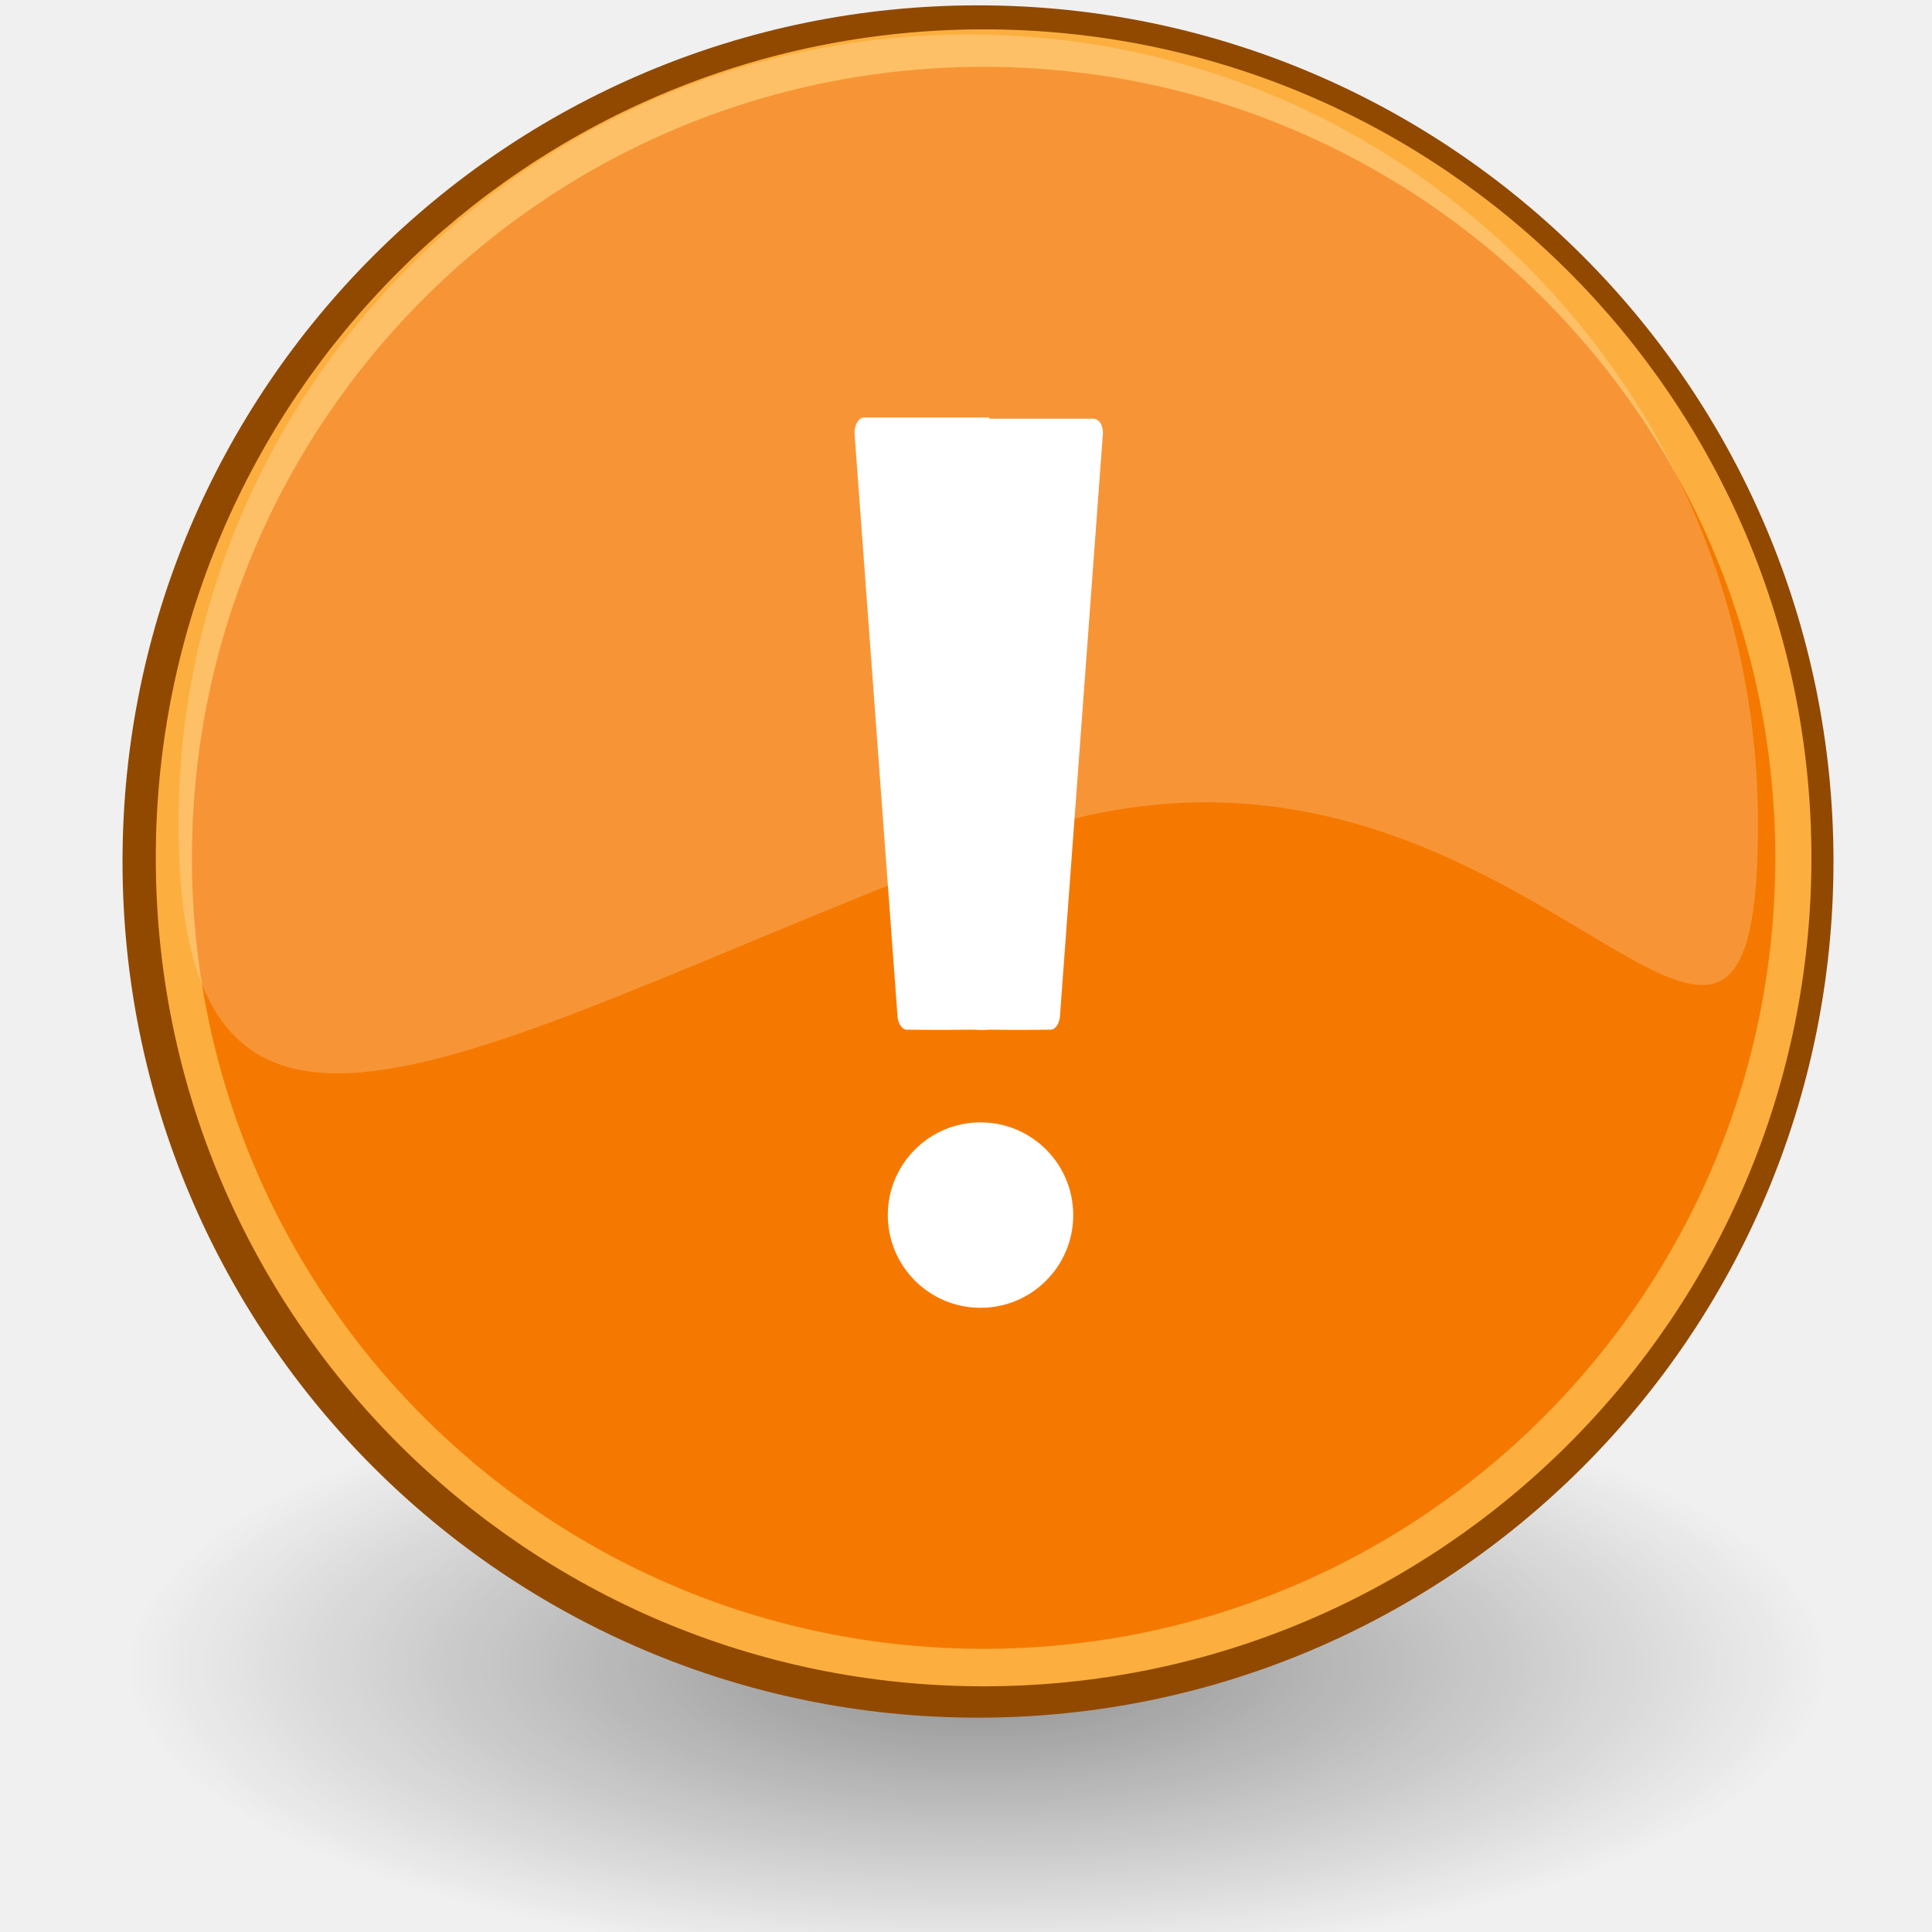
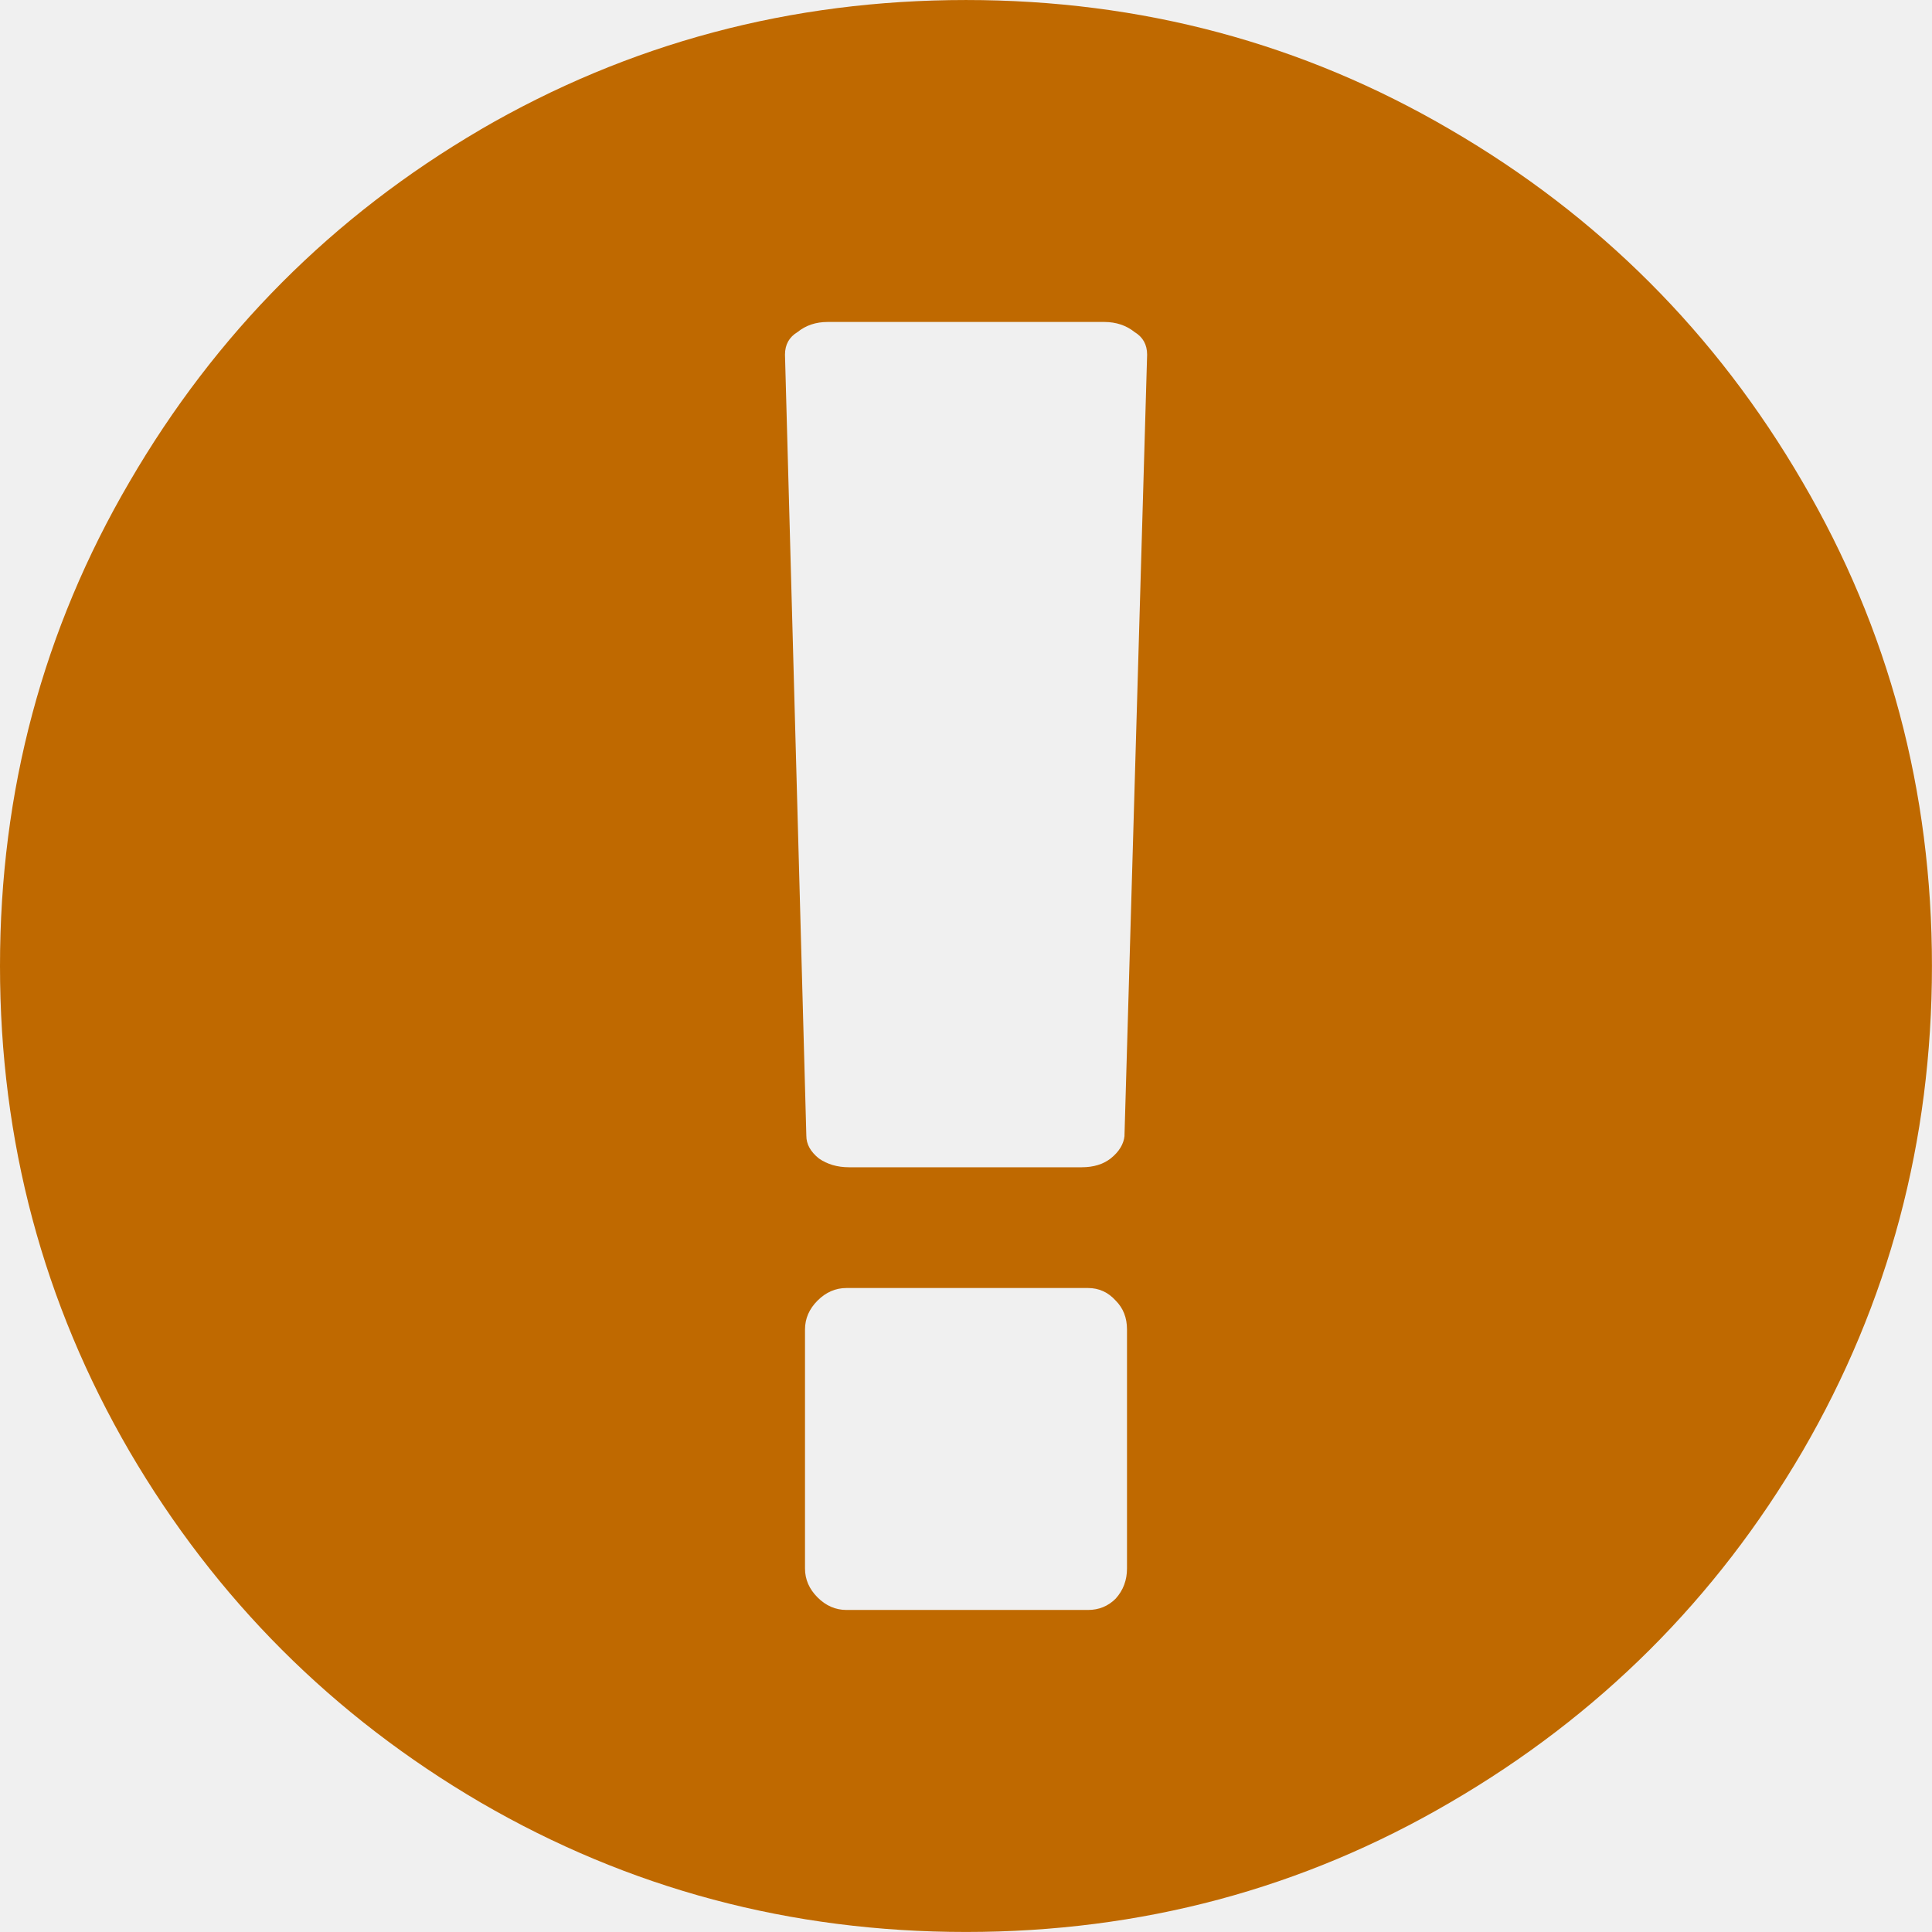
- <svg xmlns="http://www.w3.org/2000/svg" xmlns:xlink="http://www.w3.org/1999/xlink" width="48px" height="48px" id="svg1800">
-   <defs id="defs3">
-     <linearGradient id="linearGradient3101">
-       <stop style="stop-color:#000000;stop-opacity:1;" offset="0" id="stop3103" />
-       <stop style="stop-color:#000000;stop-opacity:0;" offset="1" id="stop3105" />
-     </linearGradient>
-     <radialGradient xlink:href="#linearGradient3101" id="radialGradient3107" cx="17.312" cy="25.531" fx="17.312" fy="25.531" r="9.688" gradientTransform="matrix(1,0,0,0.351613,1.292803e-15,16.55413)" gradientUnits="userSpaceOnUse" />
-   </defs>
-   <g id="layer1">
-     <path style="opacity:0.409;color:#000000;fill:url(#radialGradient3107);fill-opacity:1;fill-rule:nonzero;stroke:none;stroke-width:1.105;stroke-linecap:butt;stroke-linejoin:miter;marker:none;marker-start:none;marker-mid:none;marker-end:none;stroke-miterlimit:4;stroke-dasharray:none;stroke-dashoffset:0;stroke-opacity:1;visibility:visible;display:inline;overflow:visible" id="path3099" d="M 27 25.531 A 9.688 3.406 0 1 1  7.625,25.531 A 9.688 3.406 0 1 1  27 25.531 z" transform="matrix(2.182912,0,0,2.182912,-13.50372,-14.35012)" />
-     <path style="opacity:1;fill:#f57900;fill-opacity:1;fill-rule:nonzero;stroke:#914900;stroke-width:0.982;stroke-linecap:round;stroke-linejoin:round;stroke-miterlimit:4;stroke-dasharray:none;stroke-dashoffset:0;stroke-opacity:1" id="path1650" d="M 46.139 23.428 A 22.009 21.213 0 1 1  2.121,23.428 A 22.009 21.213 0 1 1  46.139 23.428 z" transform="matrix(0.94463,0,0,0.980053,1.504174,-1.556912)" />
-     <path style="opacity:1;fill:none;fill-opacity:1;fill-rule:nonzero;stroke:#fcaf3e;stroke-width:0.982;stroke-linecap:round;stroke-linejoin:round;stroke-miterlimit:4;stroke-dasharray:none;stroke-dashoffset:0;stroke-opacity:1" id="path3392" d="M 46.139 23.428 A 22.009 21.213 0 1 1  2.121,23.428 A 22.009 21.213 0 1 1  46.139 23.428 z" transform="matrix(0.914086,0,0,0.948364,2.380576,-0.905815)" />
-     <path style="fill:#ffffff;fill-opacity:1;fill-rule:nonzero;stroke:none;stroke-width:4.122;stroke-linecap:round;stroke-linejoin:round;stroke-miterlimit:4;stroke-dashoffset:0;stroke-opacity:1" d="M 21.465,10.373 C 21.337,10.373 21.23,10.548 21.23,10.757 L 22.295,25.198 C 22.295,25.407 22.402,25.582 22.53,25.582 C 22.53,25.582 23.371,25.594 24.064,25.582 C 24.292,25.578 24.362,25.602 24.569,25.582 C 25.262,25.594 26.103,25.582 26.103,25.582 C 26.231,25.582 26.338,25.407 26.338,25.198 L 27.402,10.757 C 27.402,10.548 27.296,10.403 27.168,10.403 L 24.587,10.403 C 24.578,10.401 24.579,10.373 24.569,10.373 L 21.465,10.373 z " id="rect1872" />
-     <path style="opacity:1;fill:#ffffff;fill-opacity:1;fill-rule:nonzero;stroke:none;stroke-width:4.122;stroke-linecap:round;stroke-linejoin:round;stroke-miterlimit:4;stroke-dasharray:none;stroke-dashoffset:0;stroke-opacity:1" id="path2062" d="M -11.875 34.062 A 4.562 3.812 0 1 1  -21,34.062 A 4.562 3.812 0 1 1  -11.875 34.062 z" transform="matrix(0.504864,0,0,0.604182,32.65935,9.608845)" />
-     <path style="fill:#fffeff;fill-opacity:0.214;fill-rule:nonzero;stroke:none;stroke-width:1;stroke-linecap:round;stroke-linejoin:round;stroke-miterlimit:4;stroke-dashoffset:0;stroke-opacity:1" d="M 43.676,20.477 C 43.676,31.307 37.624,16.171 25.002,20.863 C 12.279,25.593 4.435,31.307 4.435,20.477 C 4.435,9.646 13.225,0.856 24.056,0.856 C 34.886,0.856 43.676,9.646 43.676,20.477 z " id="path3068" />
+ <svg xmlns="http://www.w3.org/2000/svg" version="1.2" width="36" height="36" id="svg7113">
+   <defs id="defs7115" />
+   <g transform="translate(-120,-246.3567)" id="layer1">
+     <g id="flowRoot3762">
+       <path d="m 128.953,248.771 c 2.766,-1.609 5.781,-2.414 9.047,-2.414 3.266,3e-5 6.273,0.805 9.023,2.414 2.766,1.609 4.953,3.797 6.562,6.562 1.609,2.75 2.414,5.758 2.414,9.023 -4e-5,3.266 -0.805,6.281 -2.414,9.047 -1.609,2.75 -3.797,4.93 -6.562,6.539 -2.75,1.609 -5.758,2.414 -9.023,2.414 -3.266,0 -6.281,-0.805 -9.047,-2.414 -2.75,-1.609 -4.93,-3.789 -6.539,-6.539 C 120.805,270.638 120,267.622 120,264.357 c 0,-3.266 0.805,-6.273 2.414,-9.023 1.609,-2.766 3.789,-4.953 6.539,-6.562 M 141,275.583 l 0,-4.453 c -2e-5,-0.219 -0.07,-0.398 -0.211,-0.539 -0.141,-0.156 -0.313,-0.234 -0.516,-0.234 l -4.5,0 c -0.203,1e-5 -0.383,0.078 -0.539,0.234 -0.156,0.156 -0.234,0.336 -0.234,0.539 l 0,4.453 c -2e-5,0.203 0.078,0.383 0.234,0.539 0.156,0.156 0.336,0.234 0.539,0.234 l 4.5,0 c 0.203,0 0.375,-0.07 0.516,-0.211 0.141,-0.156 0.211,-0.344 0.211,-0.562 m -0.047,-8.062 0.422,-14.555 c -2e-5,-0.187 -0.078,-0.328 -0.234,-0.422 -0.156,-0.125 -0.344,-0.187 -0.562,-0.188 l -5.156,0 c -0.219,3e-5 -0.406,0.062 -0.562,0.188 -0.156,0.094 -0.234,0.234 -0.234,0.422 l 0.398,14.555 c -2e-5,0.156 0.078,0.297 0.234,0.422 0.156,0.109 0.344,0.164 0.562,0.164 l 4.336,0 c 0.219,1e-5 0.398,-0.055 0.539,-0.164 0.156,-0.125 0.242,-0.266 0.258,-0.422" id="path3896" style="fill:#bf6900" />
+     </g>
  </g>
</svg>
